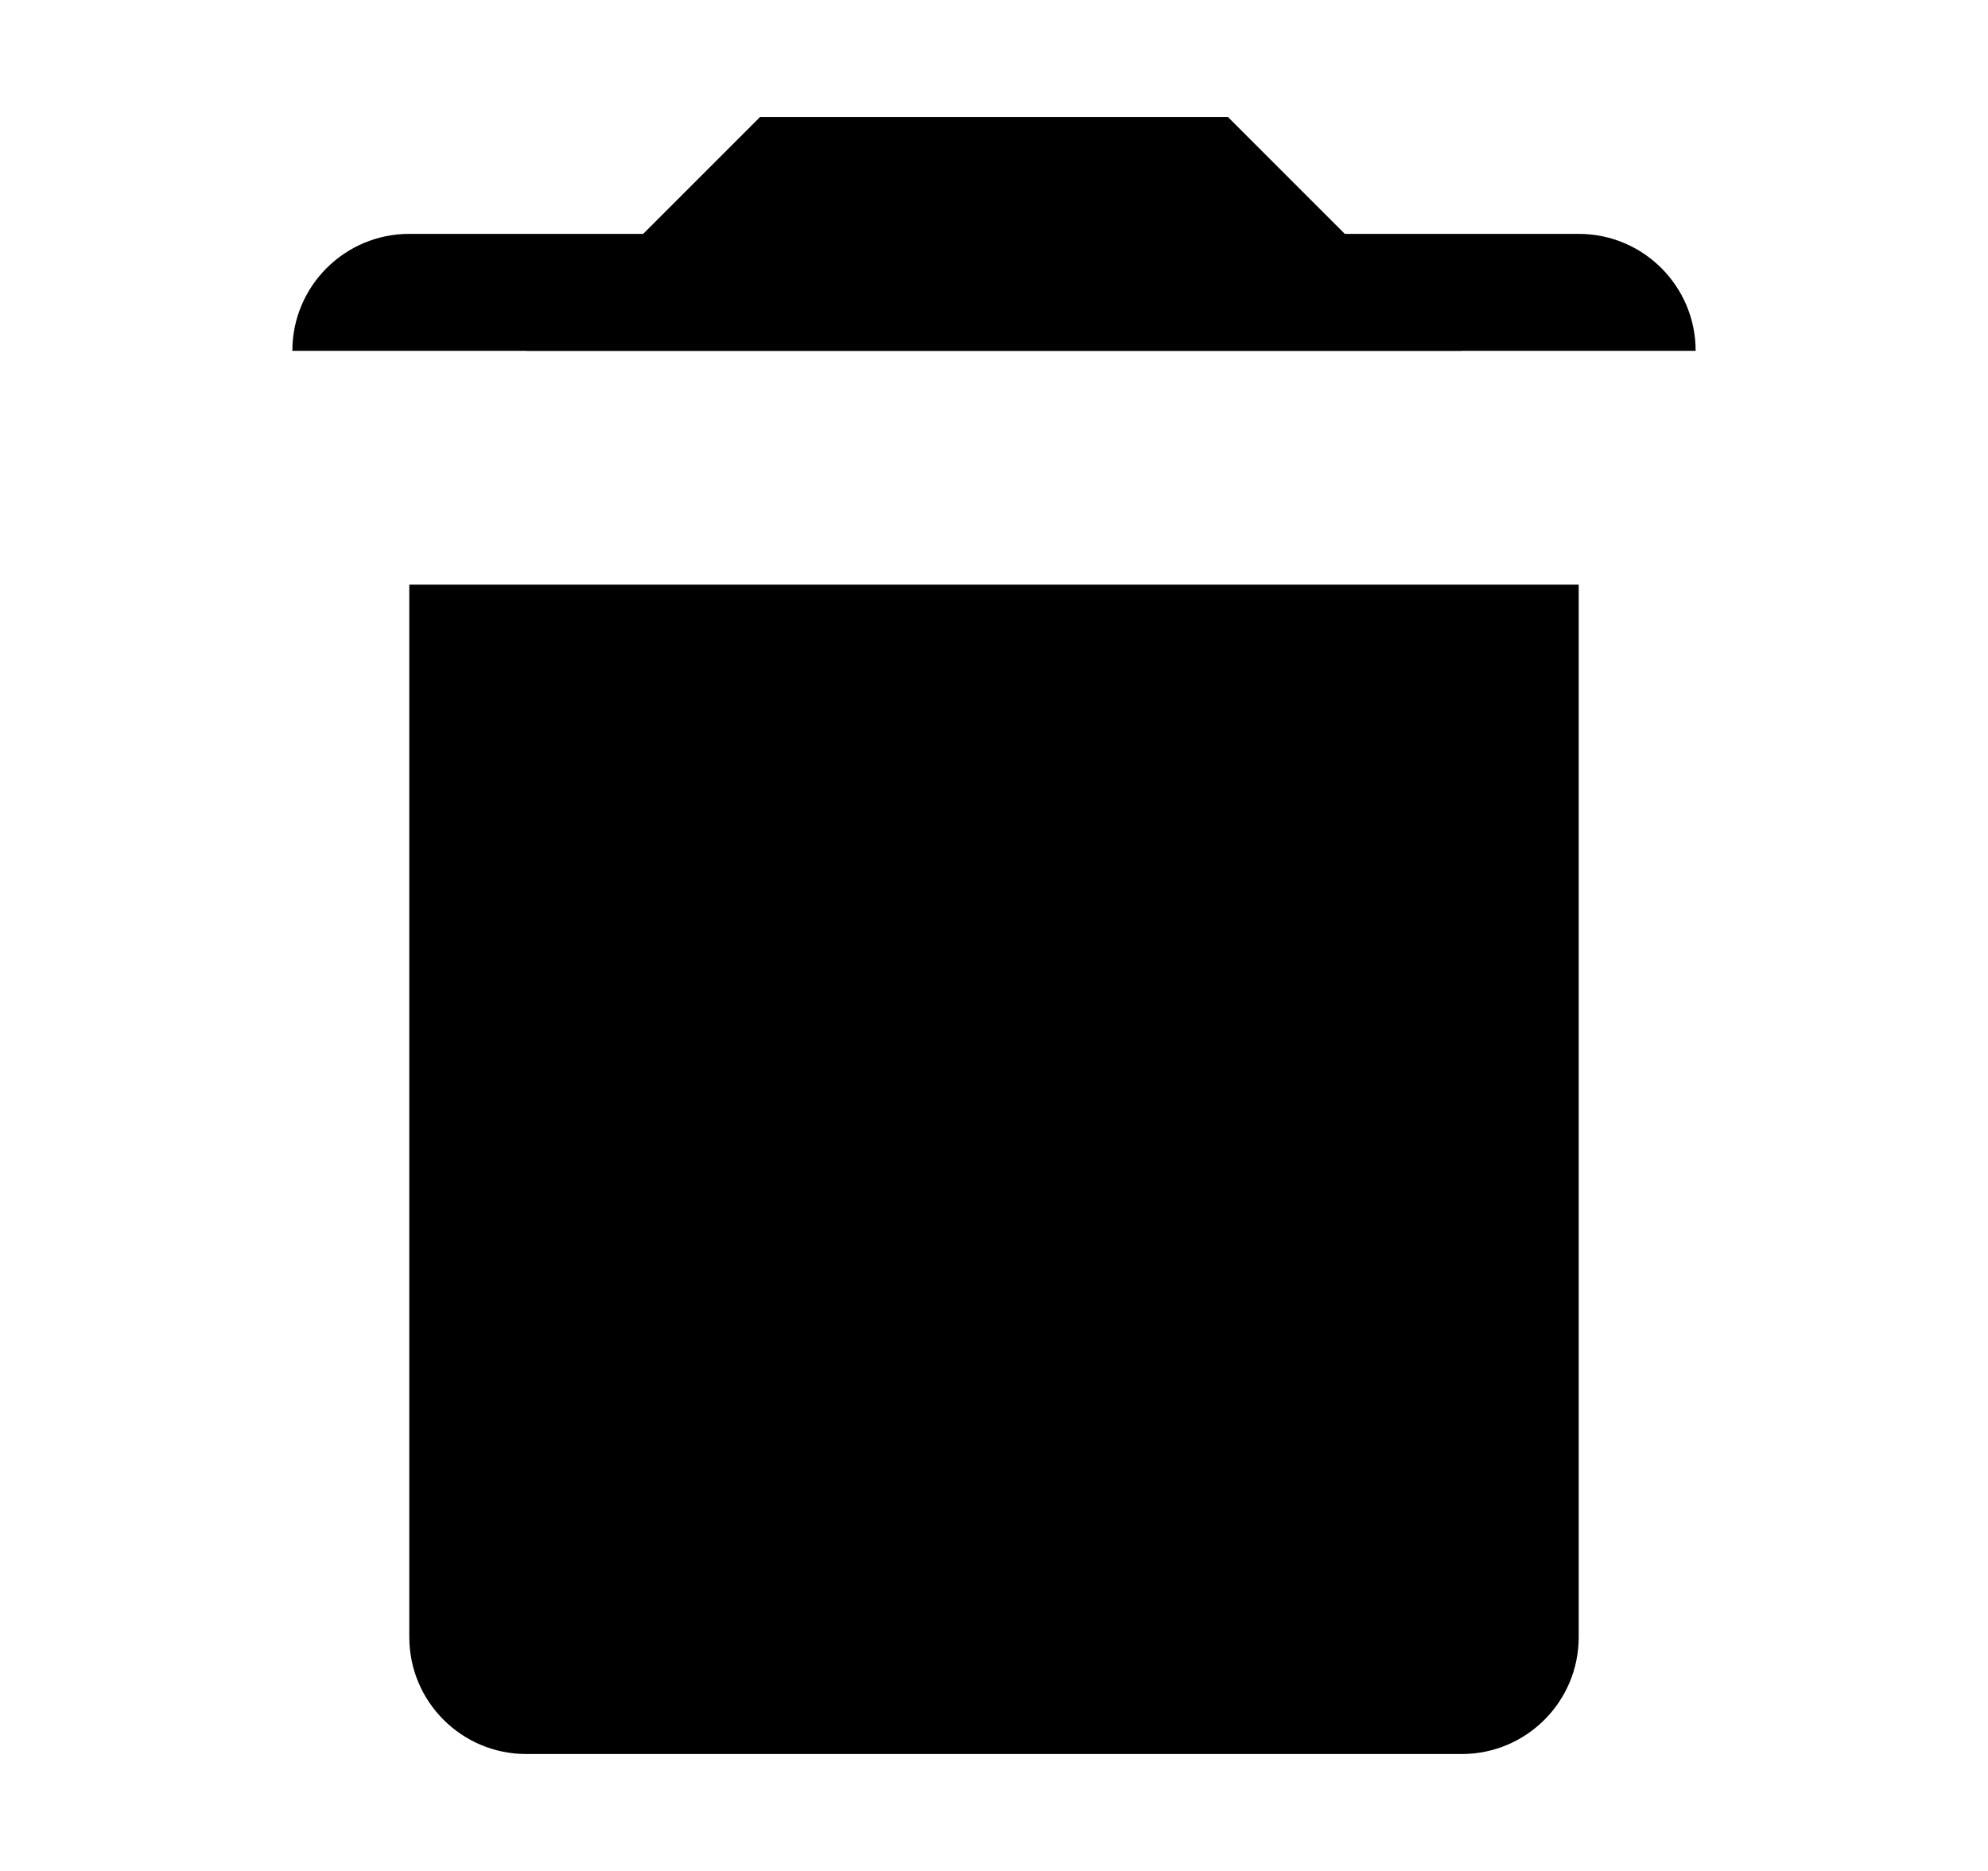
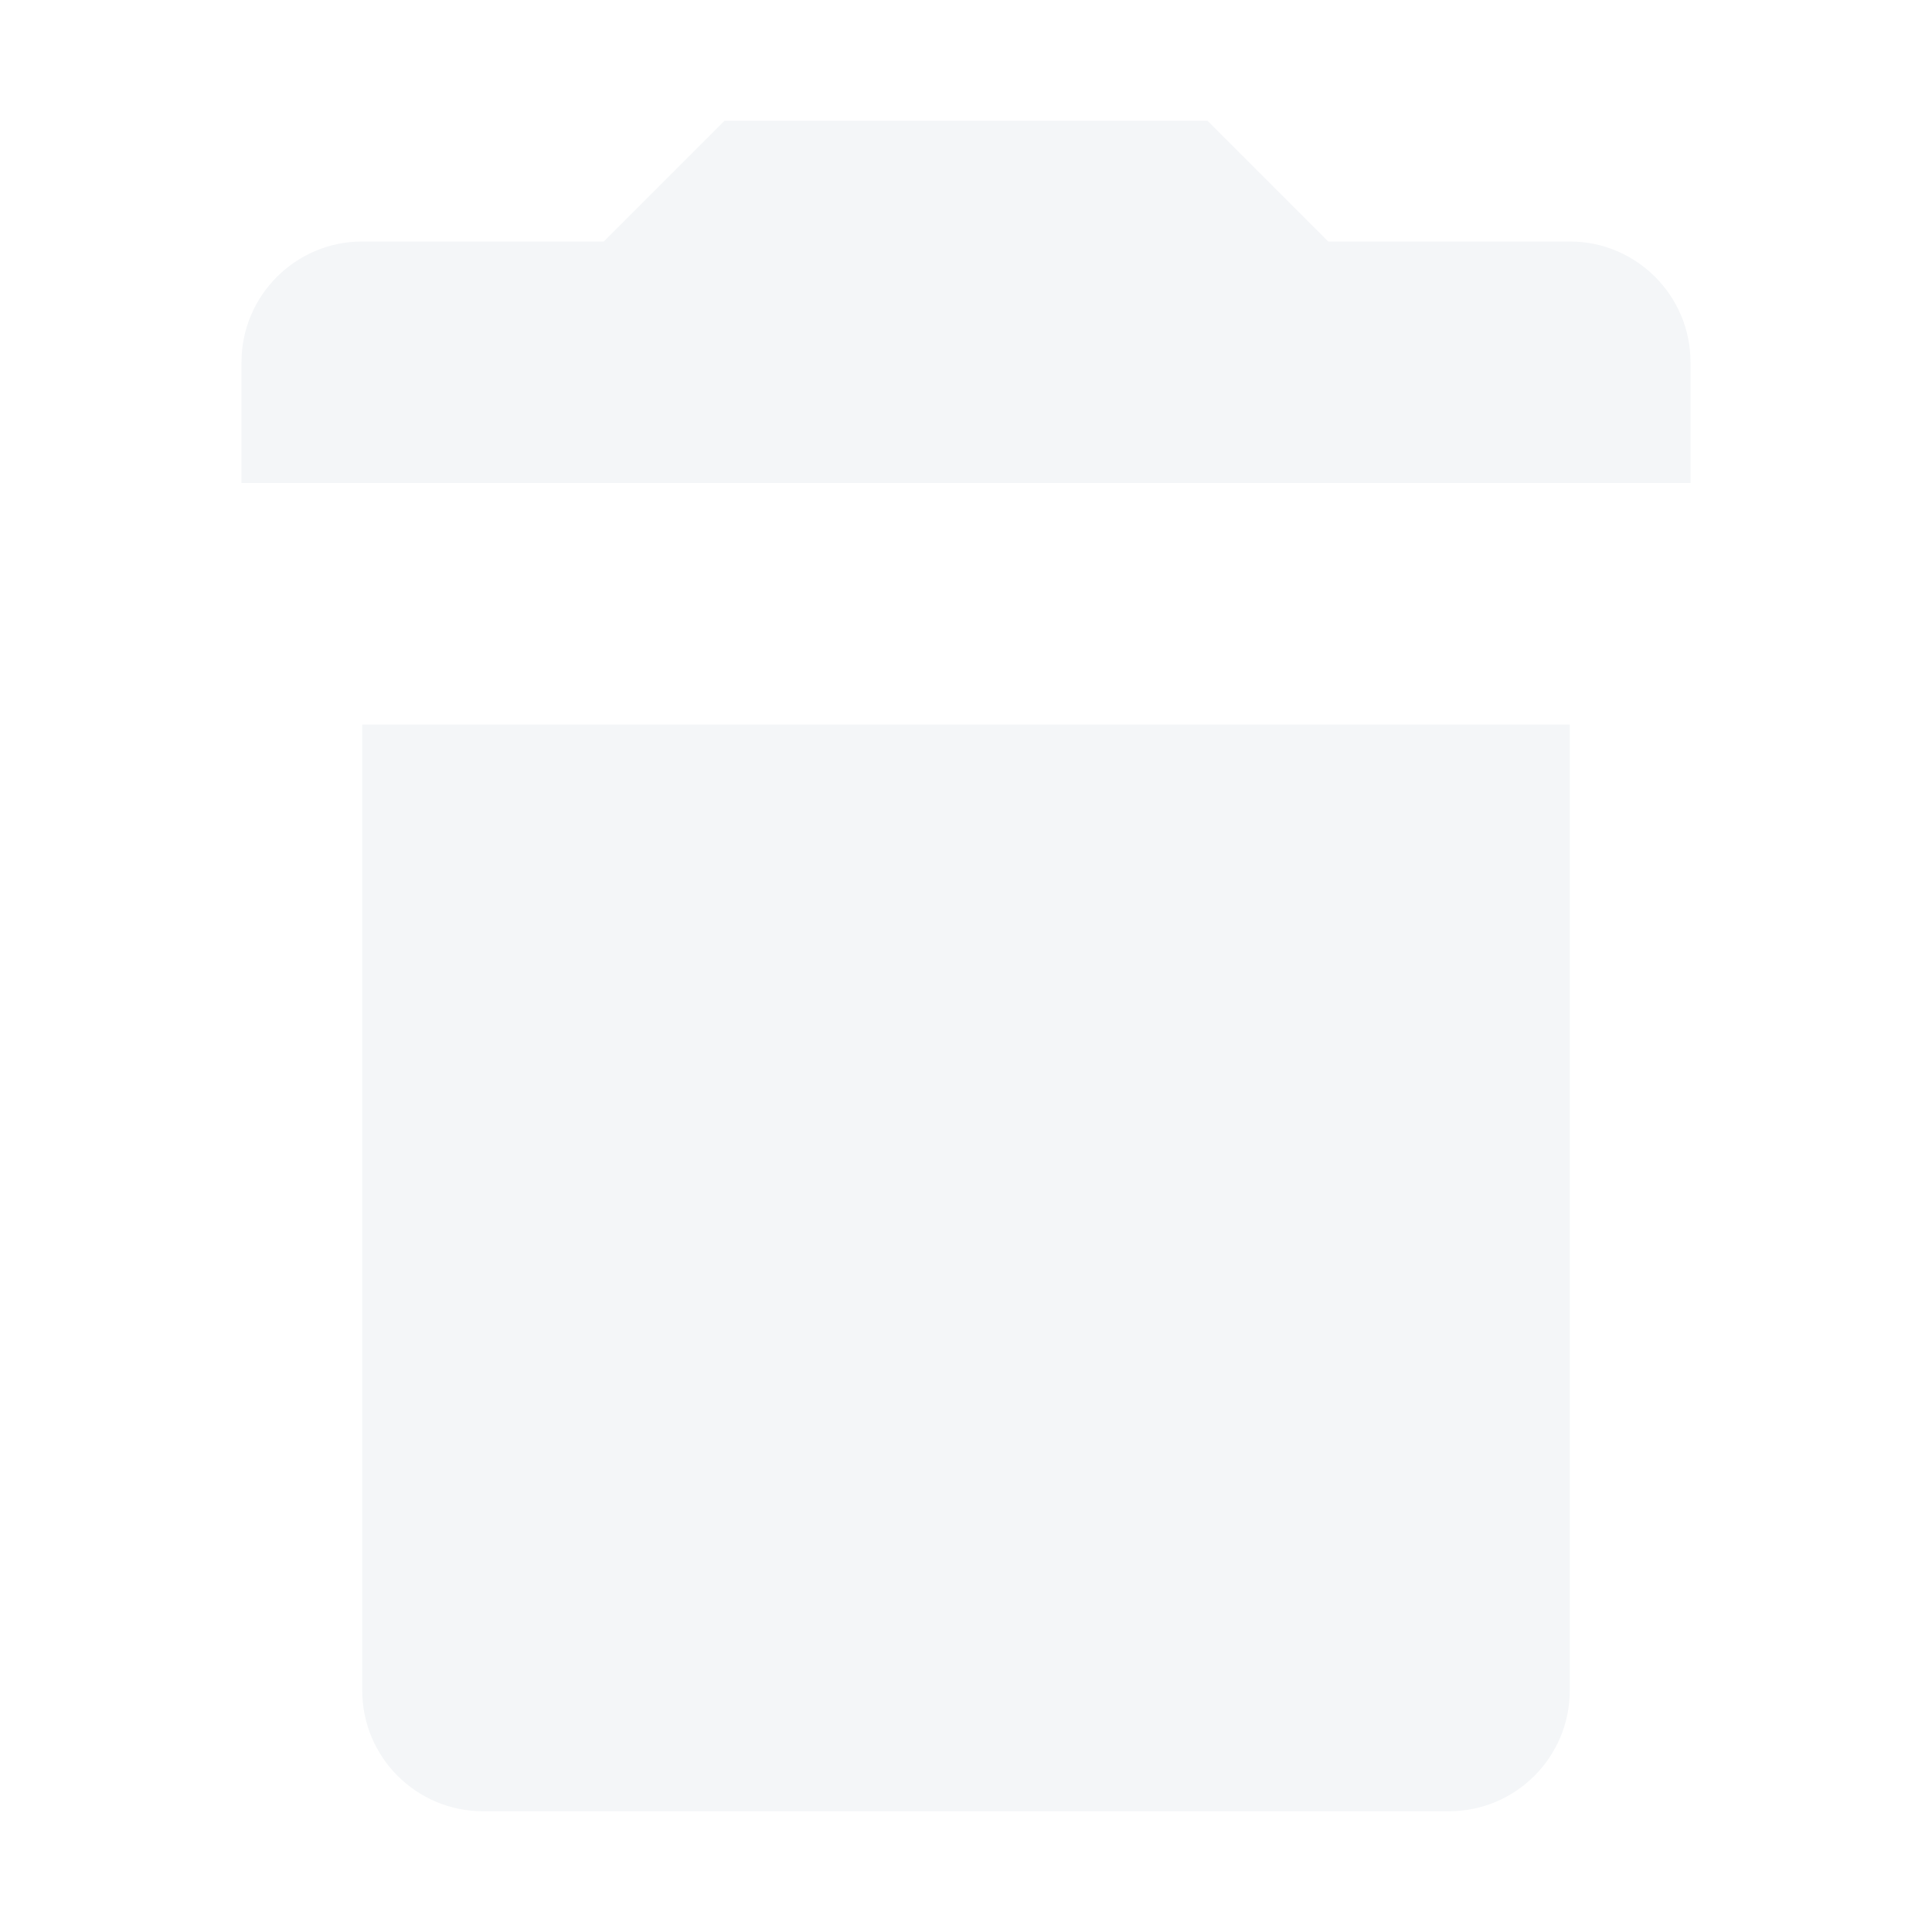
- <svg xmlns="http://www.w3.org/2000/svg" fill="none" viewBox="0 0 17 16">
-   <defs />
-   <path fill="currentColor" d="M3.5 5h10v9a1 1 0 01-1 1h-8a1 1 0 01-1-1V5zM2.5 3a1 1 0 011-1h10a1 1 0 011 1h-12z" />
-   <path fill="black" d="M4.5 11V9h8v2z" />
-   <path fill="currentColor" d="M6.5 1h4l2 2h-8l2-2z" />
+ <svg xmlns="http://www.w3.org/2000/svg" width="16" height="16" viewBox="0 0 16 16" fill="none">
+   <path d="M2 3C2 2.448 2.448 2 3 2H13C13.552 2 14 2.448 14 3V4H2V3Z" fill="#F4F6F8" />
+   <path d="M3 6H13V14C13 14.552 12.552 15 12 15H4C3.448 15 3 14.552 3 14V6Z" fill="#F4F6F8" />
+   <path d="M6 1H10L12 3H4L6 1Z" fill="#F4F6F8" />
</svg>
